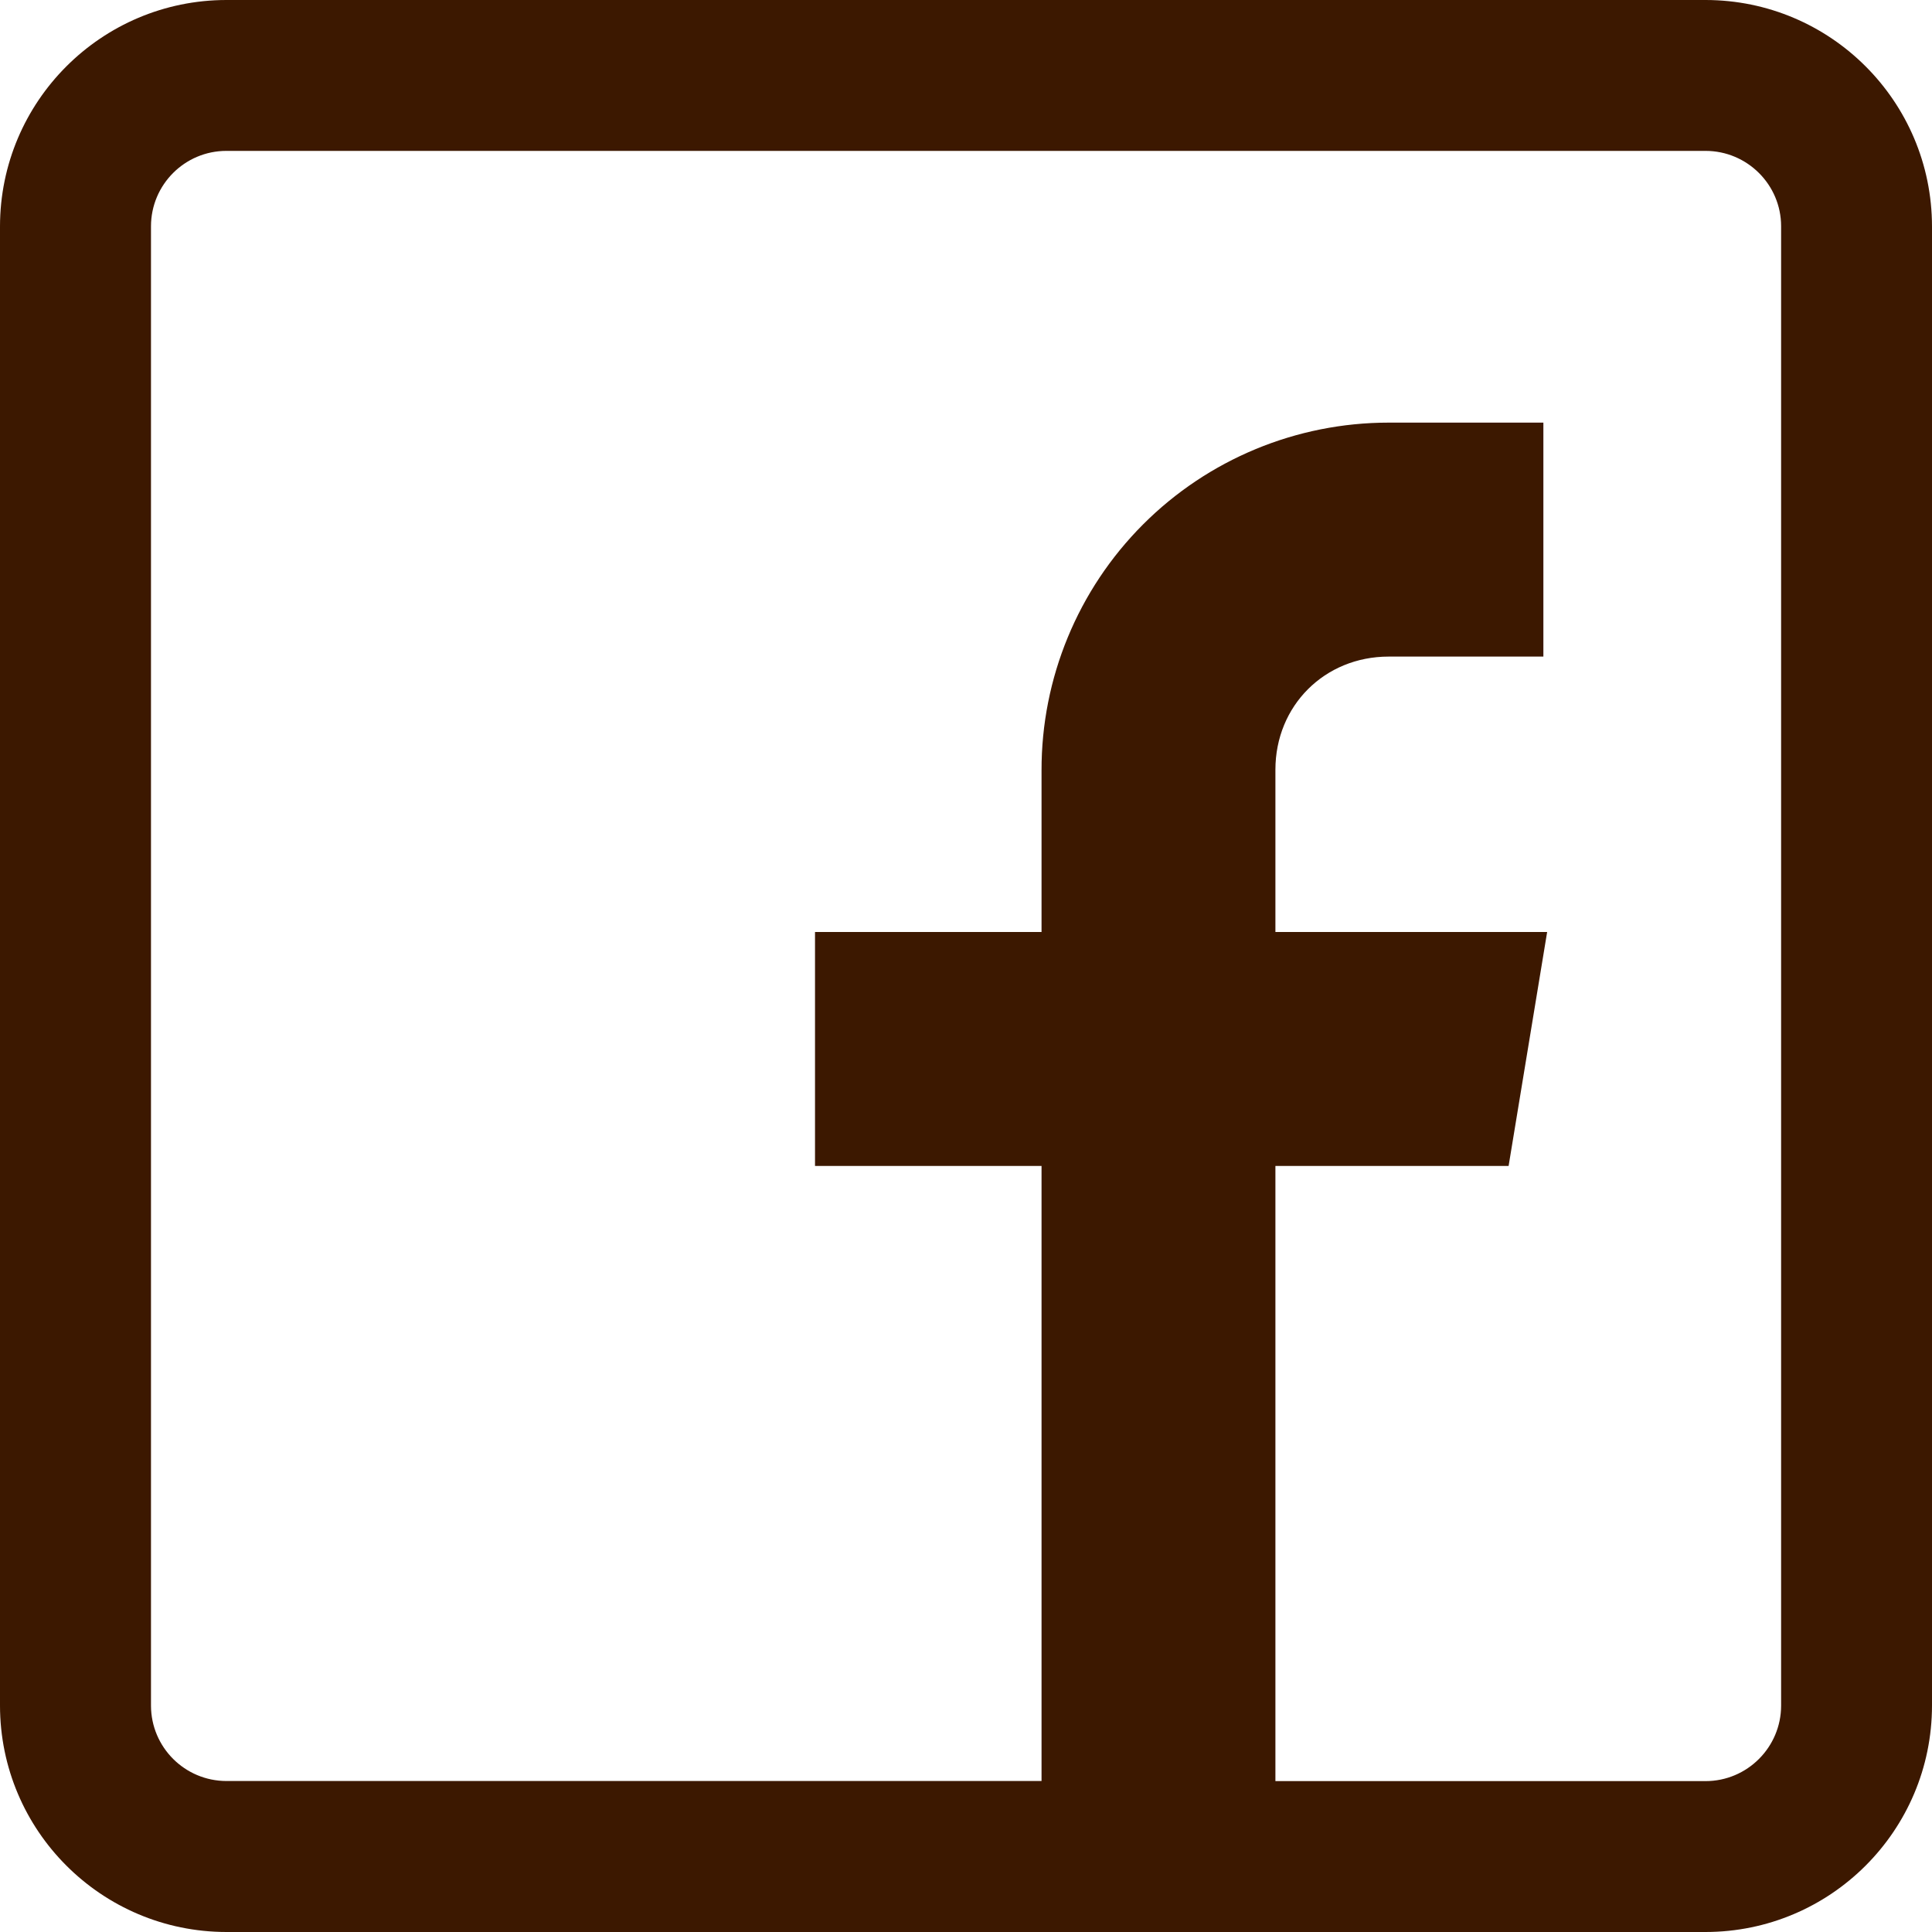
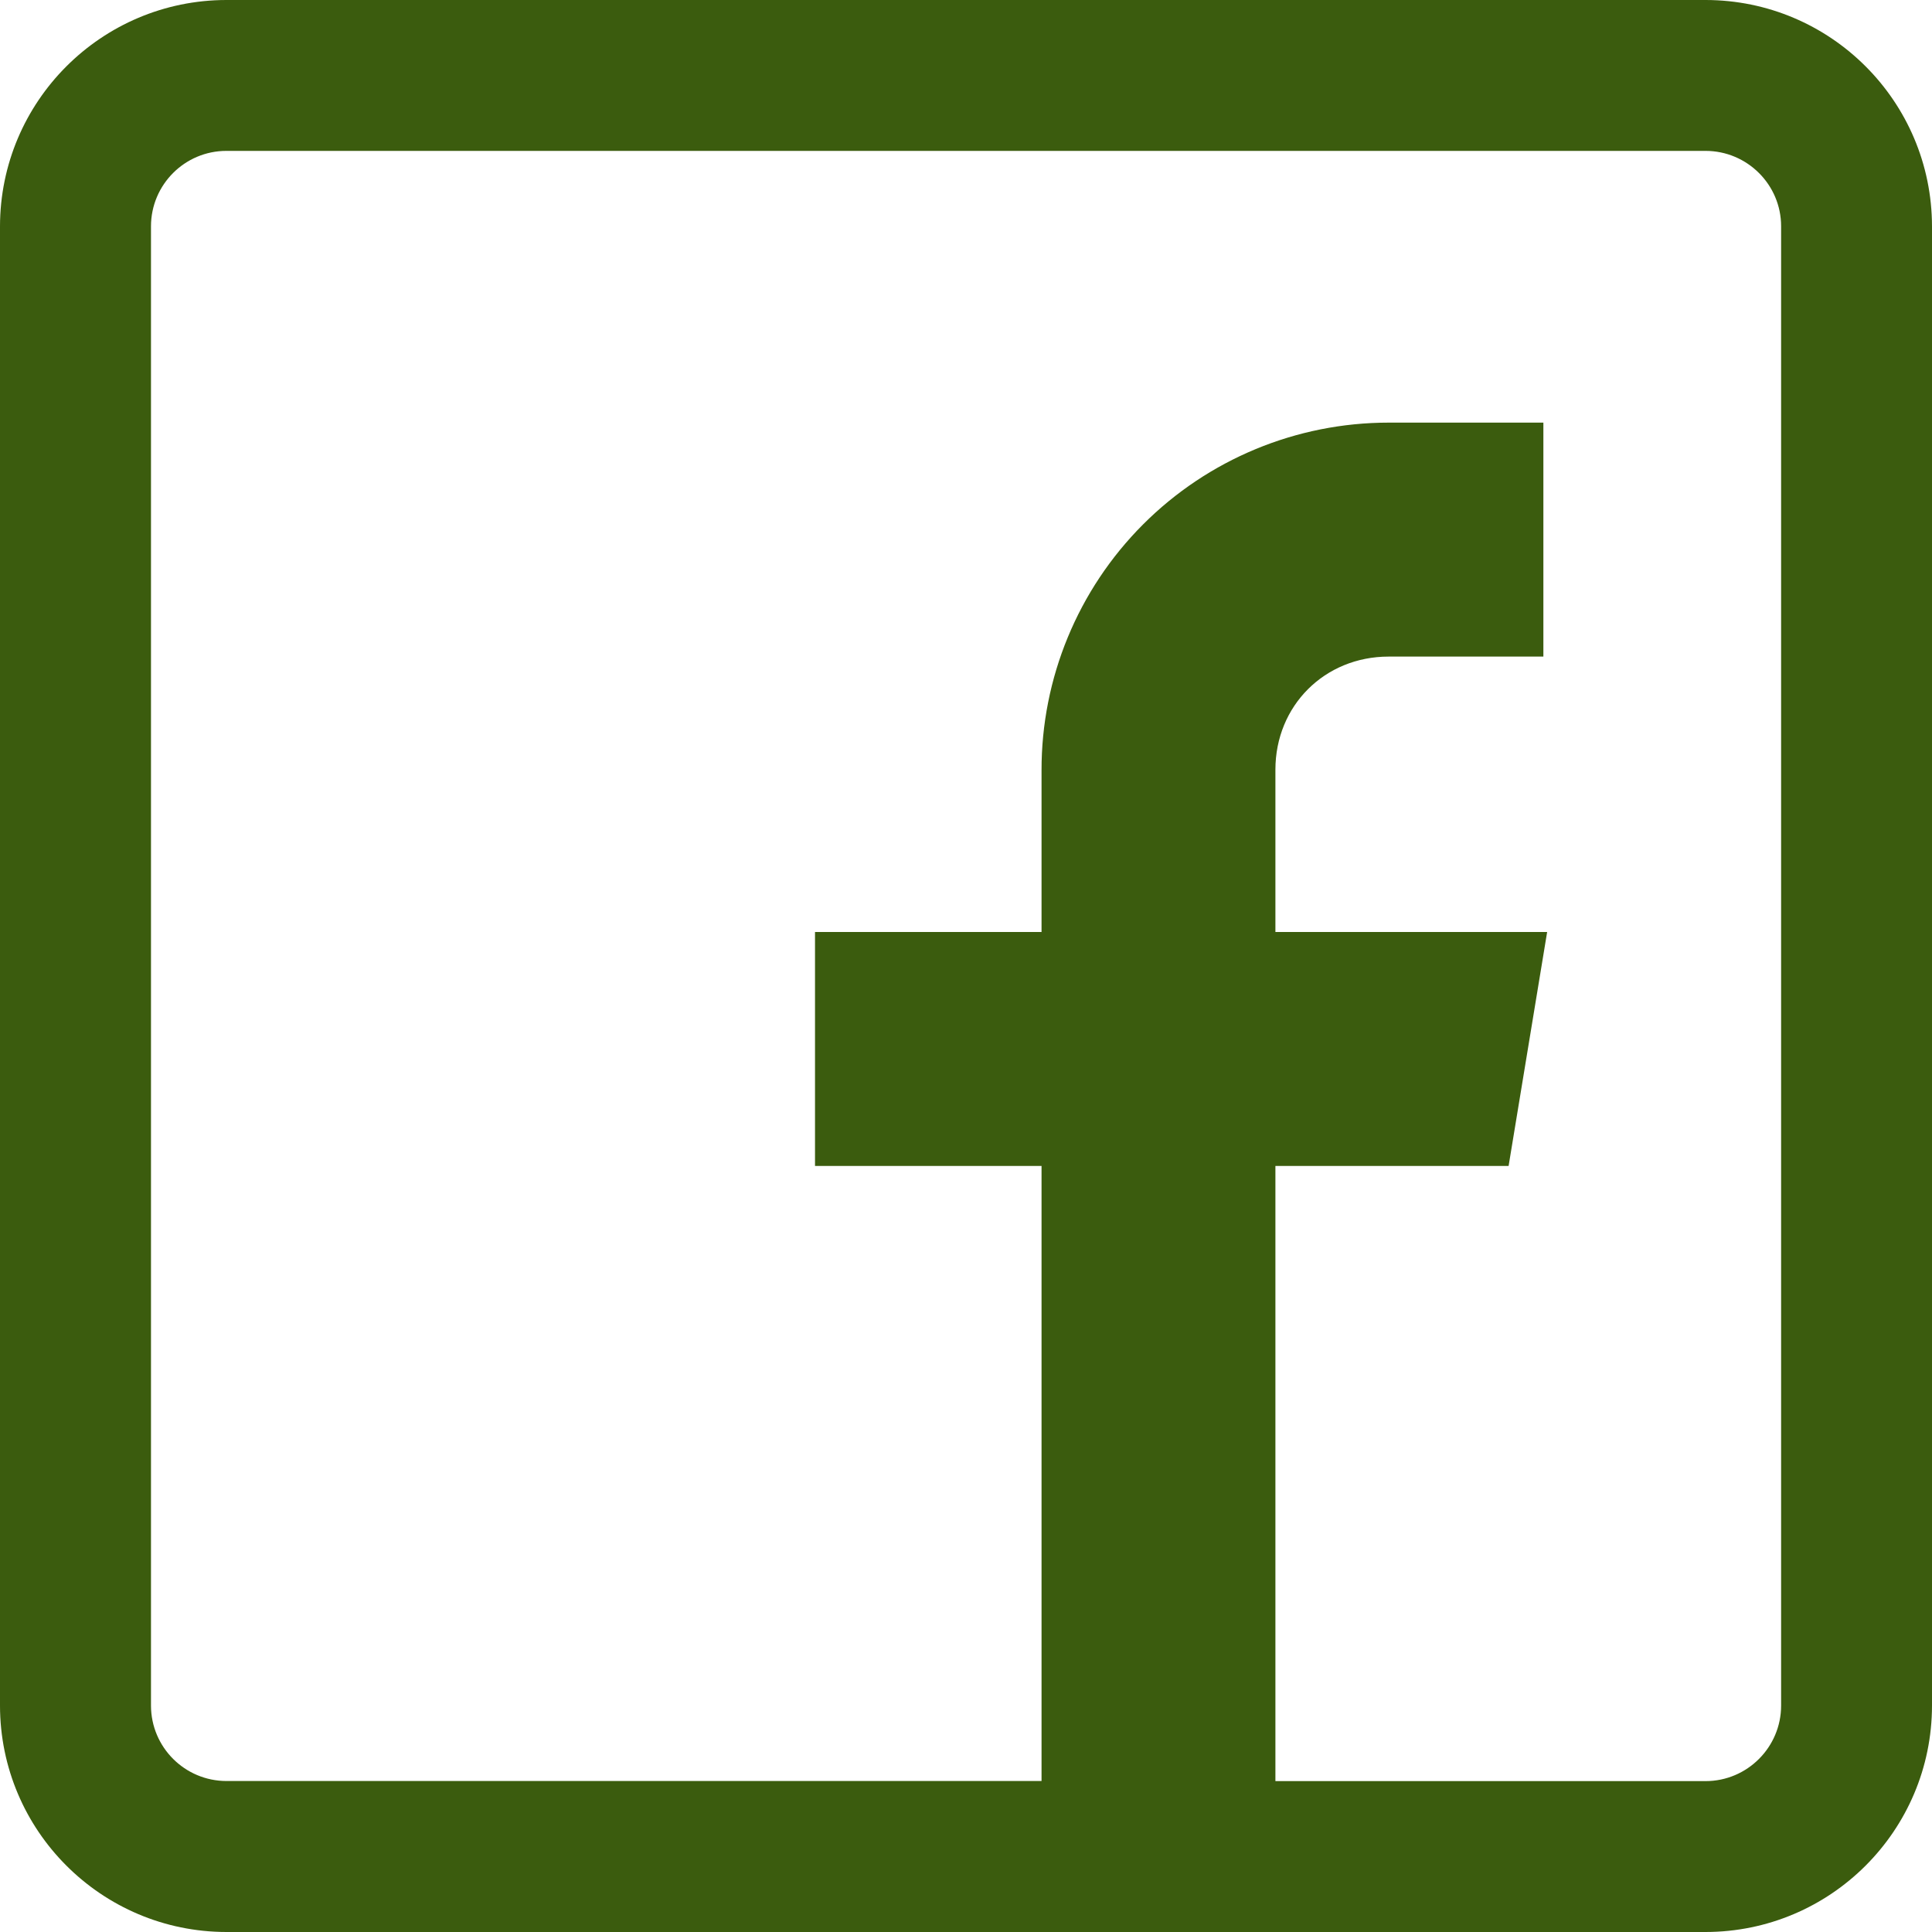
<svg xmlns="http://www.w3.org/2000/svg" width="20" height="20" fill="none" viewBox="0 0 20 20">
-   <path fill="#3C1800" d="M17.656 0H2.344A2.346 2.346 0 0 0 0 2.344v15.312A2.346 2.346 0 0 0 2.344 20h15.312A2.346 2.346 0 0 0 20 17.656V2.344A2.346 2.346 0 0 0 17.656 0zm.782 17.656c0 .431-.351.782-.782.782h-4.453V12.07h2.414l.399-2.422h-2.813v-1.68c0-.662.509-1.171 1.172-1.171h1.602V4.375h-1.602a3.593 3.593 0 0 0-3.593 3.6v1.673H8.437v2.422h2.345v6.367H2.344a.782.782 0 0 1-.781-.78V2.343c0-.431.35-.781.78-.781h15.313c.431 0 .782.35.782.78v15.313z" />
+   <path fill="#3b5c0e" d="M17.656 0H2.344A2.346 2.346 0 0 0 0 2.344v15.312A2.346 2.346 0 0 0 2.344 20h15.312A2.346 2.346 0 0 0 20 17.656V2.344A2.346 2.346 0 0 0 17.656 0zm.782 17.656c0 .431-.351.782-.782.782h-4.453V12.07h2.414l.399-2.422h-2.813v-1.68c0-.662.509-1.171 1.172-1.171h1.602V4.375h-1.602a3.593 3.593 0 0 0-3.593 3.6v1.673H8.437v2.422h2.345v6.367H2.344a.782.782 0 0 1-.781-.78V2.343c0-.431.35-.781.78-.781h15.313c.431 0 .782.35.782.78v15.313z" />
</svg>
